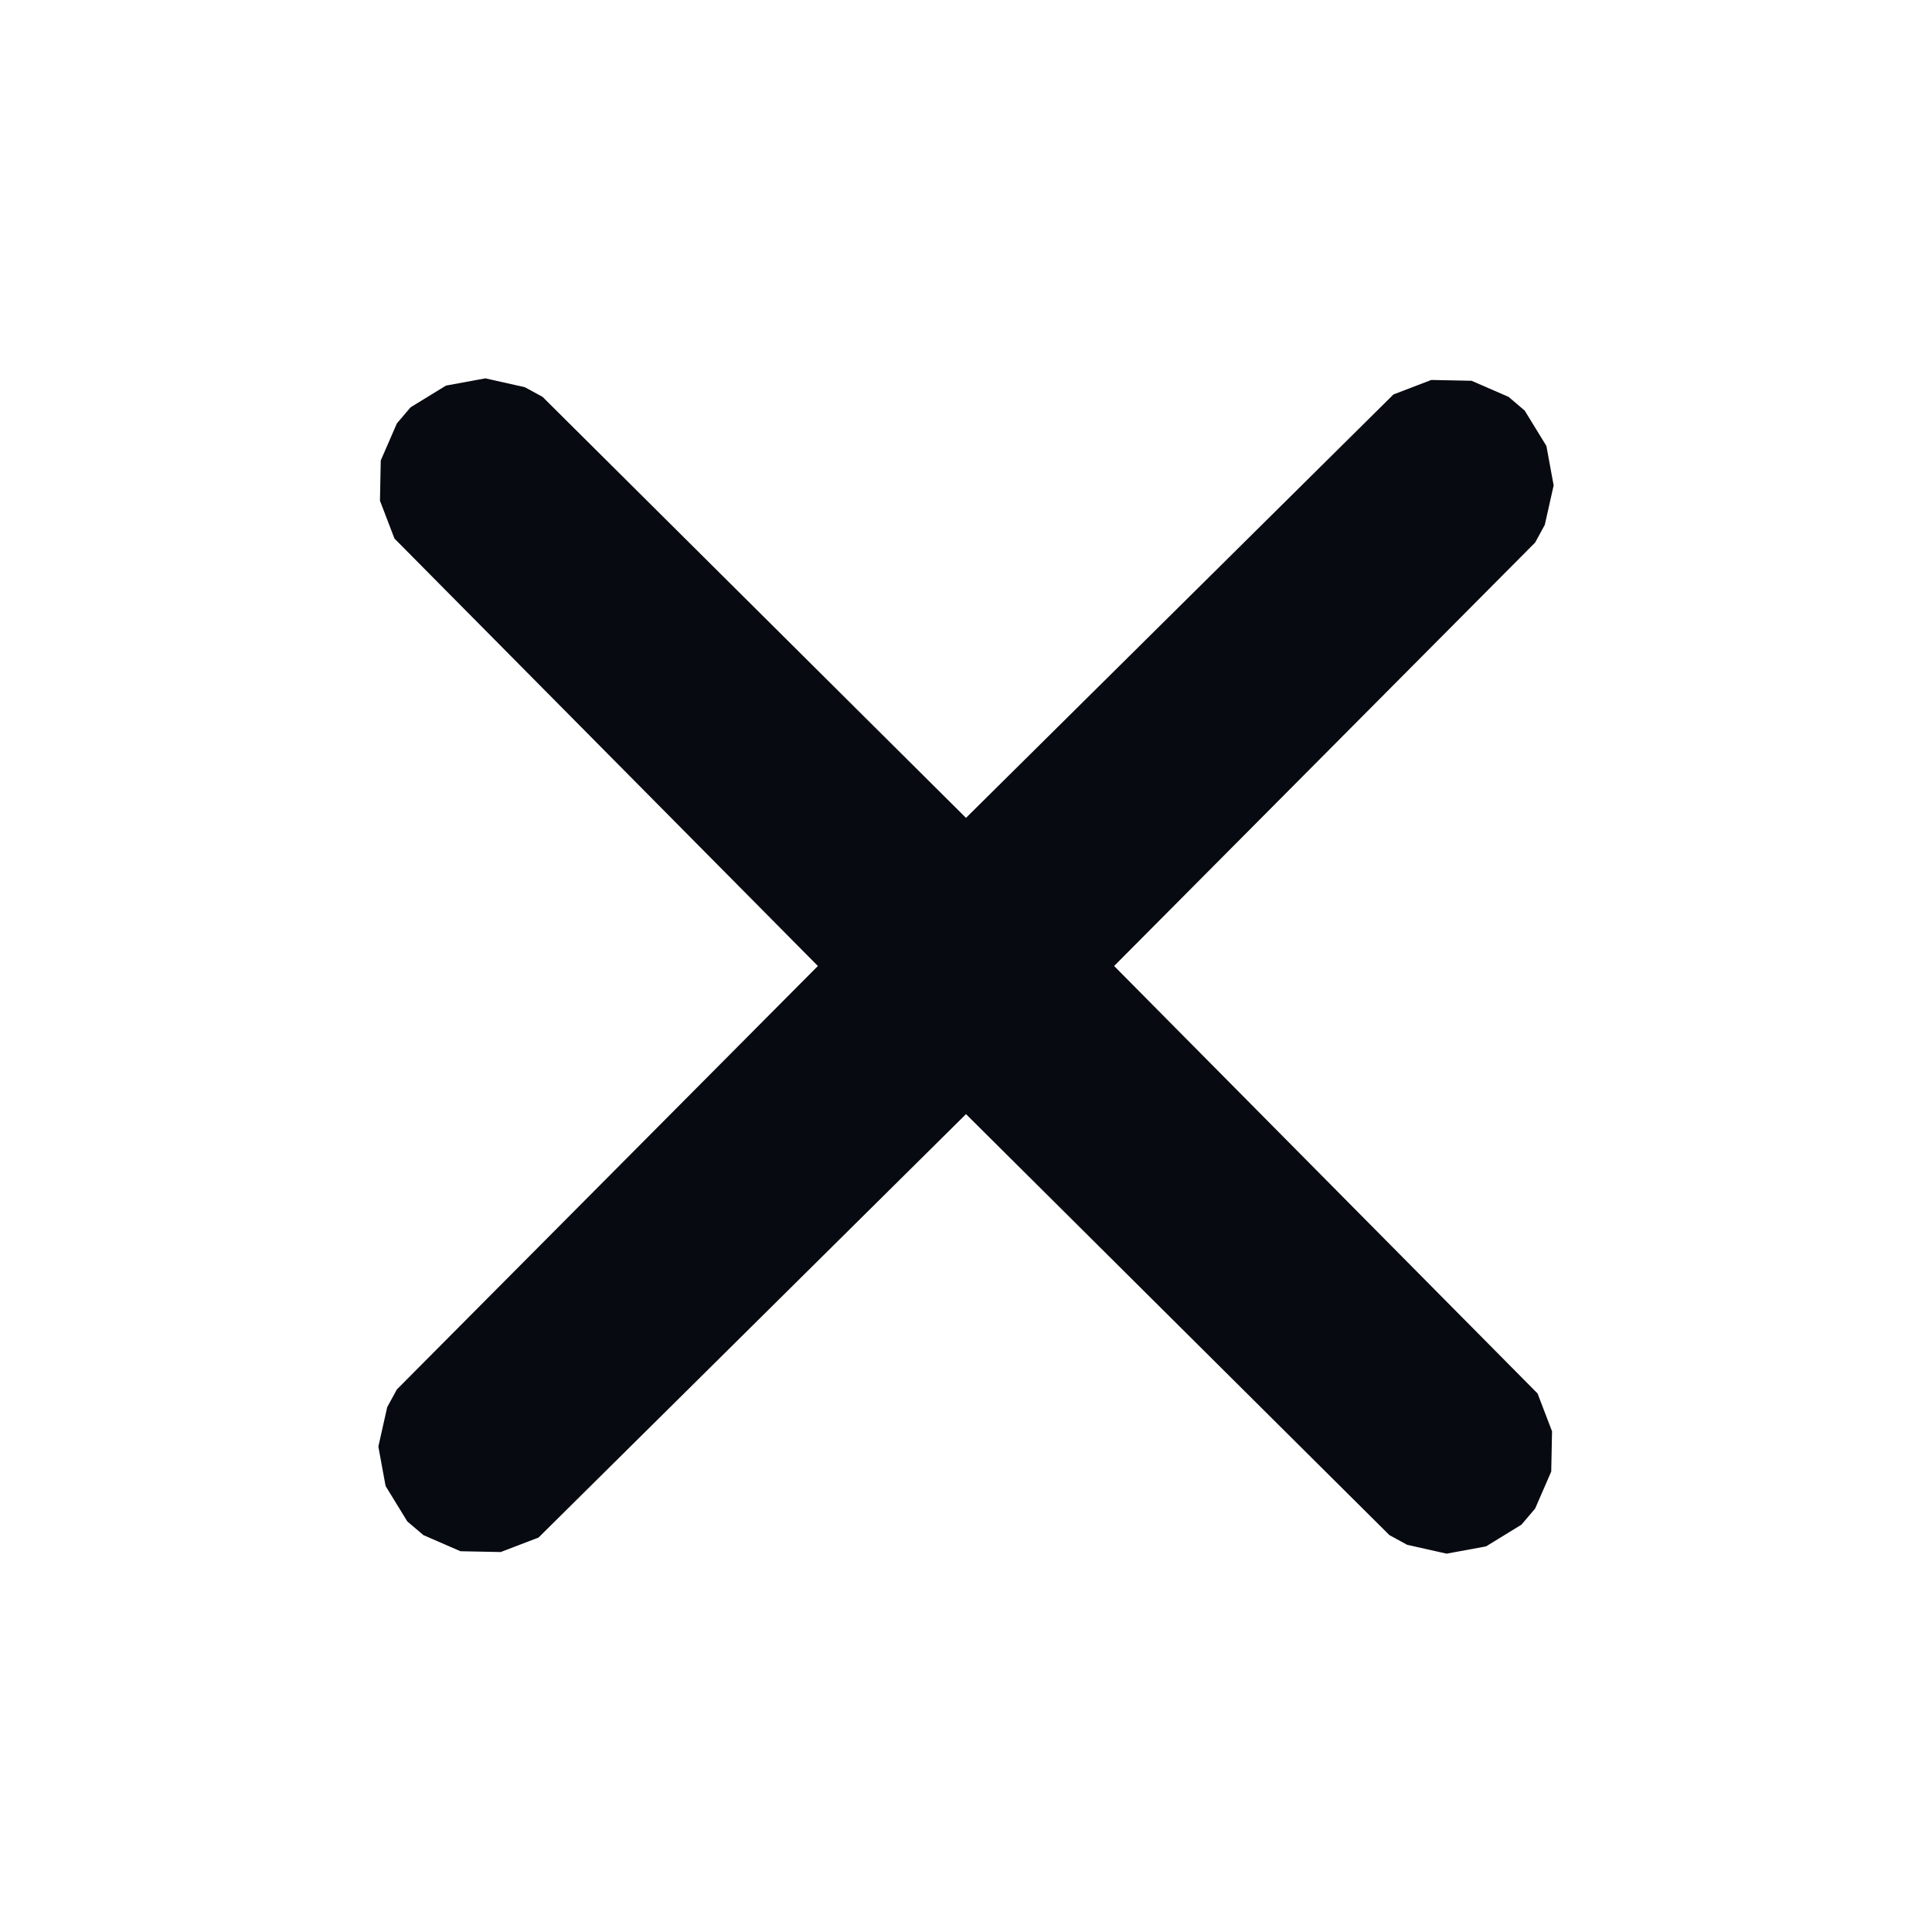
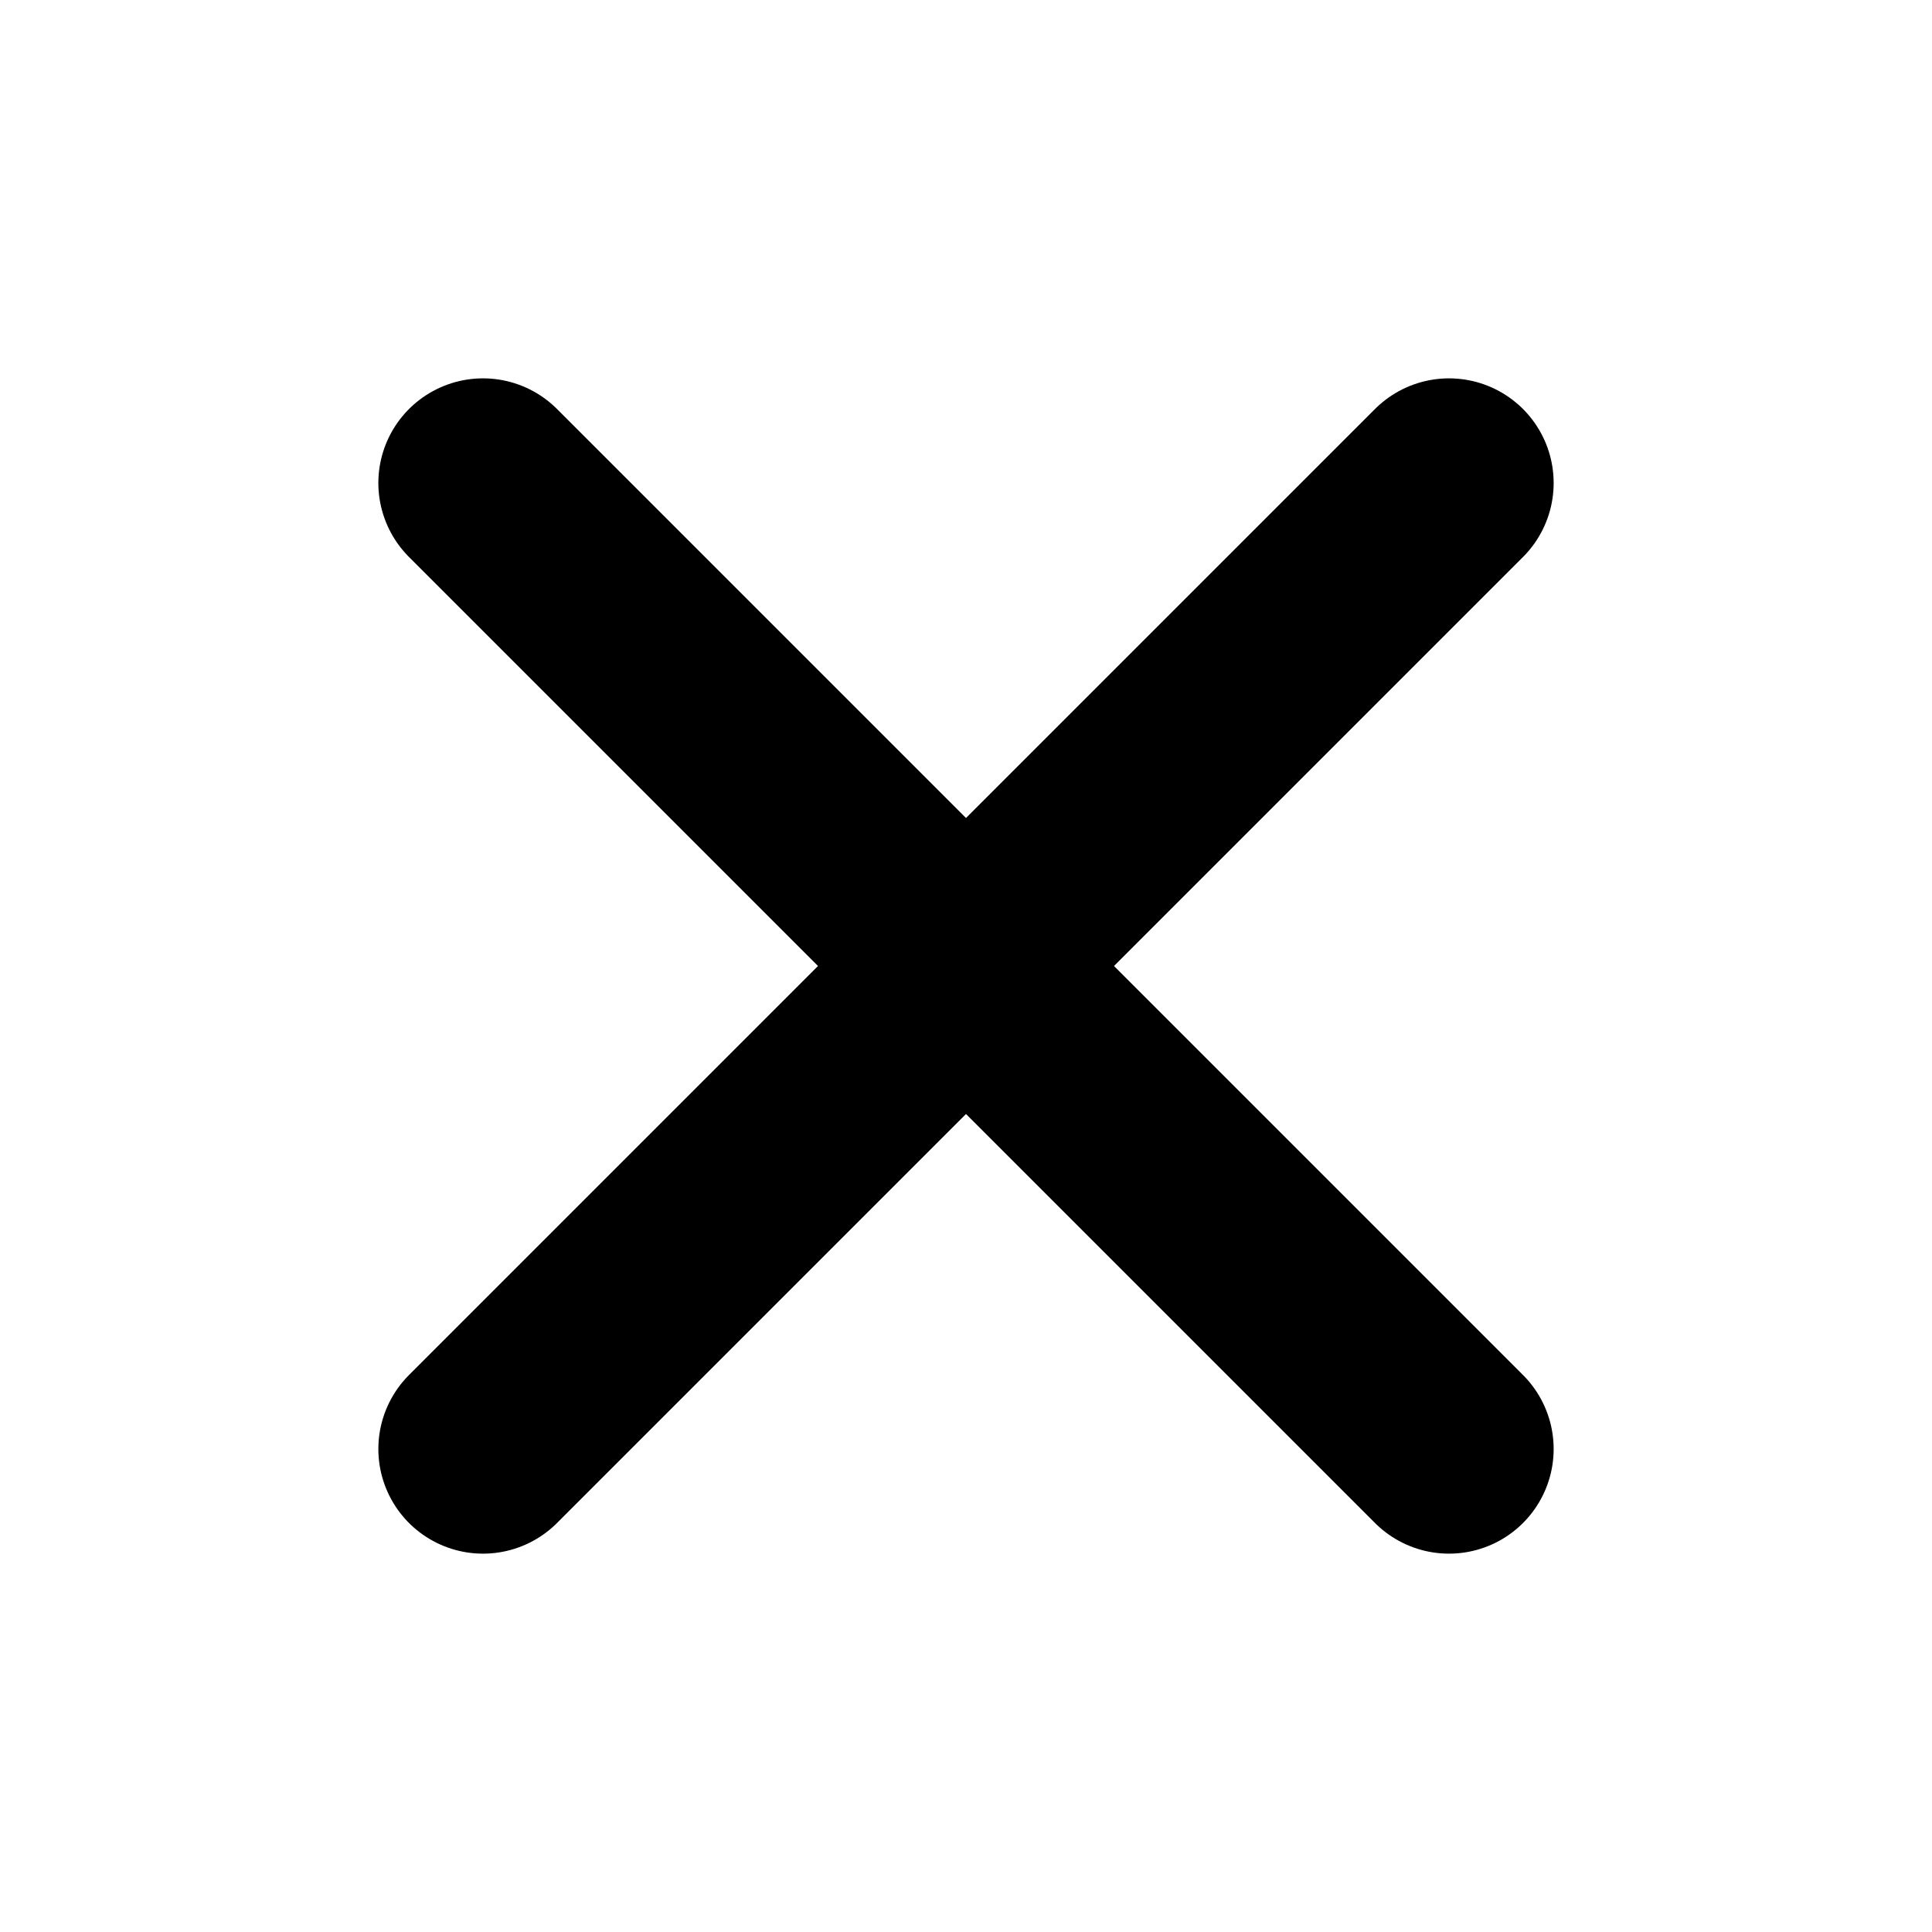
<svg xmlns="http://www.w3.org/2000/svg" width="24" height="24" viewBox="0 0 24 24" fill="none">
-   <path d="M12 10.16L17.31 4.9L17.78 4.72L18.28 4.73L18.74 4.93L18.94 5.1L19.21 5.54L19.3 6.03L19.19 6.52L19.07 6.74L13.84 12L19.1 17.31L19.28 17.78L19.27 18.28L19.07 18.74L18.9 18.94L18.46 19.21L17.97 19.3L17.48 19.19L17.26 19.07L12 13.84L6.69 19.1L6.22 19.28L5.72 19.27L5.26 19.07L5.06 18.9L4.79 18.46L4.7 17.97L4.81 17.48L4.93 17.26L10.16 12L4.9 6.69L4.72 6.22L4.73 5.72L4.93 5.26L5.1 5.06L5.54 4.79L6.03 4.7L6.52 4.81L6.74 4.93Z" fill="#070A10" />
+   <path d="M6 6L18 18" stroke="#000" stroke-width="2.6" stroke-linecap="round" />
+   <path d="M6 18L18 6" stroke="#000" stroke-width="2.6" stroke-linecap="round" />
</svg>
